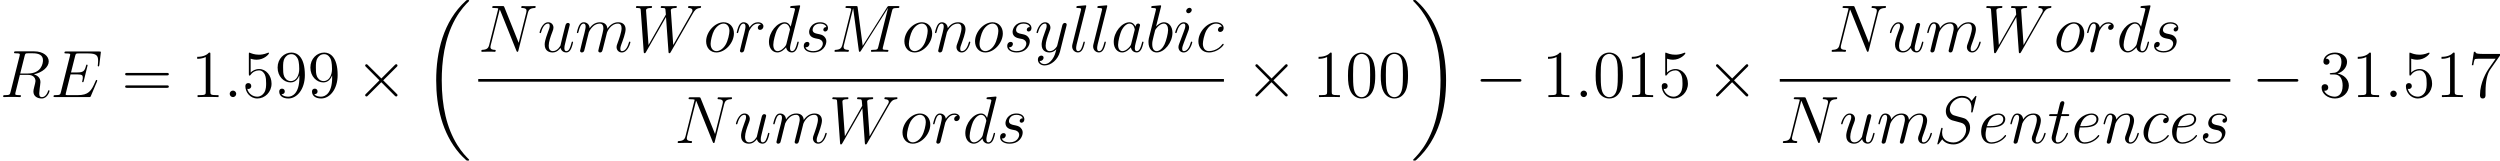
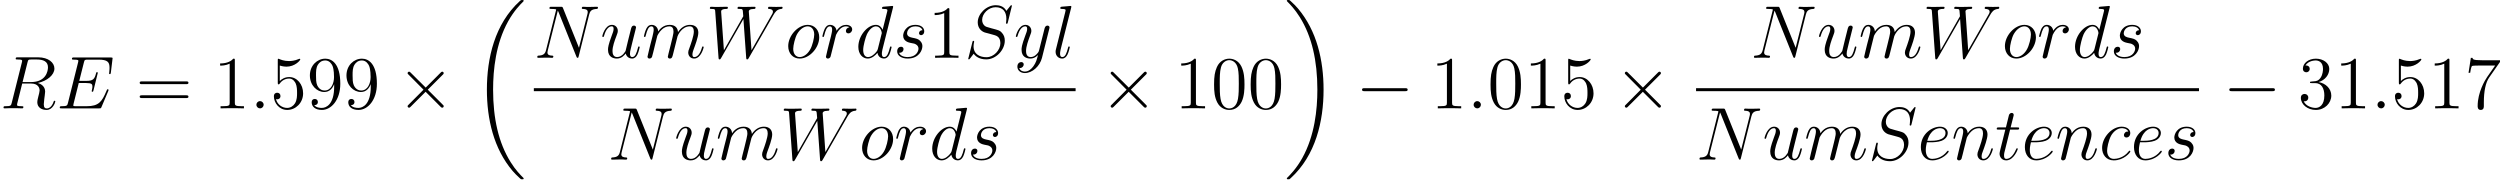
- <svg xmlns="http://www.w3.org/2000/svg" xmlns:xlink="http://www.w3.org/1999/xlink" version="1.1" width="504.418pt" height="32.409pt" viewBox="-.239 -.228 504.418 32.409">
+ <svg xmlns="http://www.w3.org/2000/svg" xmlns:xlink="http://www.w3.org/1999/xlink" version="1.1" width="451.89pt" height="32.409pt" viewBox="-.239 -.228 451.89 32.409">
  <defs>
    <path id="g0-18" d="M8.369 28.083C8.369 28.035 8.345 28.011 8.321 27.975C7.878 27.533 7.077 26.732 6.276 25.441C4.352 22.356 3.479 18.471 3.479 13.868C3.479 10.652 3.909 6.504 5.882 2.941C6.826 1.243 7.807 .263 8.333-.263C8.369-.299 8.369-.323 8.369-.359C8.369-.478 8.285-.478 8.118-.478S7.926-.478 7.747-.299C3.742 3.347 2.487 8.823 2.487 13.856C2.487 18.554 3.563 23.289 6.599 26.863C6.838 27.138 7.293 27.628 7.783 28.059C7.926 28.202 7.95 28.202 8.118 28.202S8.369 28.202 8.369 28.083Z" />
    <path id="g0-19" d="M6.3 13.868C6.3 9.17 5.224 4.435 2.188 .861C1.949 .586 1.494 .096 1.004-.335C.861-.478 .837-.478 .669-.478C.526-.478 .418-.478 .418-.359C.418-.311 .466-.263 .49-.239C.909 .191 1.71 .992 2.511 2.283C4.435 5.368 5.308 9.253 5.308 13.856C5.308 17.072 4.878 21.22 2.905 24.783C1.961 26.481 .968 27.473 .466 27.975C.442 28.011 .418 28.047 .418 28.083C.418 28.202 .526 28.202 .669 28.202C.837 28.202 .861 28.202 1.04 28.023C5.045 24.377 6.3 18.901 6.3 13.868Z" />
    <path id="g1-0" d="M7.878-2.75C8.082-2.75 8.297-2.75 8.297-2.989S8.082-3.228 7.878-3.228H1.411C1.207-3.228 .992-3.228 .992-2.989S1.207-2.75 1.411-2.75H7.878Z" />
    <path id="g1-2" d="M4.651-3.324L2.26-5.703C2.116-5.846 2.092-5.87 1.997-5.87C1.877-5.87 1.757-5.762 1.757-5.631C1.757-5.547 1.781-5.523 1.913-5.392L4.304-2.989L1.913-.586C1.781-.454 1.757-.43 1.757-.347C1.757-.215 1.877-.108 1.997-.108C2.092-.108 2.116-.132 2.26-.275L4.639-2.654L7.113-.179C7.137-.167 7.221-.108 7.293-.108C7.436-.108 7.532-.215 7.532-.347C7.532-.371 7.532-.418 7.496-.478C7.484-.502 5.583-2.379 4.985-2.989L7.173-5.177C7.233-5.248 7.412-5.404 7.472-5.475C7.484-5.499 7.532-5.547 7.532-5.631C7.532-5.762 7.436-5.87 7.293-5.87C7.197-5.87 7.149-5.822 7.018-5.691L4.651-3.324Z" />
    <path id="g3-48" d="M5.356-3.826C5.356-4.818 5.296-5.786 4.866-6.695C4.376-7.687 3.515-7.95 2.929-7.95C2.236-7.95 1.387-7.603 .944-6.611C.61-5.858 .49-5.117 .49-3.826C.49-2.666 .574-1.793 1.004-.944C1.47-.036 2.295 .251 2.917 .251C3.957 .251 4.555-.371 4.902-1.064C5.332-1.961 5.356-3.132 5.356-3.826ZM2.917 .012C2.534 .012 1.757-.203 1.53-1.506C1.399-2.224 1.399-3.132 1.399-3.969C1.399-4.949 1.399-5.834 1.59-6.539C1.793-7.34 2.403-7.711 2.917-7.711C3.371-7.711 4.065-7.436 4.292-6.408C4.447-5.727 4.447-4.782 4.447-3.969C4.447-3.168 4.447-2.26 4.316-1.53C4.089-.215 3.335 .012 2.917 .012Z" />
    <path id="g3-49" d="M3.443-7.663C3.443-7.938 3.443-7.95 3.204-7.95C2.917-7.627 2.319-7.185 1.088-7.185V-6.838C1.363-6.838 1.961-6.838 2.618-7.149V-.921C2.618-.49 2.582-.347 1.53-.347H1.16V0C1.482-.024 2.642-.024 3.037-.024S4.579-.024 4.902 0V-.347H4.531C3.479-.347 3.443-.49 3.443-.921V-7.663Z" />
    <path id="g3-51" d="M2.2-4.292C1.997-4.28 1.949-4.268 1.949-4.16C1.949-4.041 2.008-4.041 2.224-4.041H2.774C3.79-4.041 4.244-3.204 4.244-2.056C4.244-.49 3.431-.072 2.845-.072C2.271-.072 1.291-.347 .944-1.136C1.327-1.076 1.674-1.291 1.674-1.722C1.674-2.068 1.423-2.307 1.088-2.307C.801-2.307 .49-2.14 .49-1.686C.49-.622 1.554 .251 2.881 .251C4.304 .251 5.356-.837 5.356-2.044C5.356-3.144 4.471-4.005 3.324-4.208C4.364-4.507 5.033-5.38 5.033-6.312C5.033-7.257 4.053-7.95 2.893-7.95C1.698-7.95 .813-7.221 .813-6.348C.813-5.87 1.184-5.774 1.363-5.774C1.614-5.774 1.901-5.954 1.901-6.312C1.901-6.695 1.614-6.862 1.351-6.862C1.279-6.862 1.255-6.862 1.219-6.85C1.674-7.663 2.798-7.663 2.857-7.663C3.252-7.663 4.029-7.484 4.029-6.312C4.029-6.085 3.993-5.416 3.646-4.902C3.288-4.376 2.881-4.34 2.558-4.328L2.2-4.292Z" />
    <path id="g3-53" d="M1.53-6.85C2.044-6.683 2.463-6.671 2.594-6.671C3.945-6.671 4.806-7.663 4.806-7.831C4.806-7.878 4.782-7.938 4.71-7.938C4.686-7.938 4.663-7.938 4.555-7.89C3.885-7.603 3.312-7.568 3.001-7.568C2.212-7.568 1.65-7.807 1.423-7.902C1.339-7.938 1.315-7.938 1.303-7.938C1.207-7.938 1.207-7.867 1.207-7.675V-4.125C1.207-3.909 1.207-3.838 1.351-3.838C1.411-3.838 1.423-3.85 1.542-3.993C1.877-4.483 2.439-4.77 3.037-4.77C3.67-4.77 3.981-4.184 4.077-3.981C4.28-3.515 4.292-2.929 4.292-2.475S4.292-1.339 3.957-.801C3.694-.371 3.228-.072 2.702-.072C1.913-.072 1.136-.61 .921-1.482C.98-1.459 1.052-1.447 1.112-1.447C1.315-1.447 1.638-1.566 1.638-1.973C1.638-2.307 1.411-2.499 1.112-2.499C.897-2.499 .586-2.391 .586-1.925C.586-.909 1.399 .251 2.726 .251C4.077 .251 5.26-.885 5.26-2.403C5.26-3.826 4.304-5.009 3.049-5.009C2.367-5.009 1.841-4.71 1.53-4.376V-6.85Z" />
    <path id="g3-55" d="M5.679-7.424V-7.699H2.798C1.351-7.699 1.327-7.855 1.279-8.082H1.016L.646-5.691H.909C.944-5.906 1.052-6.647 1.207-6.779C1.303-6.85 2.2-6.85 2.367-6.85H4.902L3.634-5.033C3.312-4.567 2.104-2.606 2.104-.359C2.104-.227 2.104 .251 2.594 .251C3.096 .251 3.096-.215 3.096-.371V-.968C3.096-2.75 3.383-4.136 3.945-4.937L5.679-7.424Z" />
    <path id="g3-57" d="M4.376-3.479C4.376-.658 3.12-.072 2.403-.072C2.116-.072 1.482-.108 1.184-.526H1.255C1.339-.502 1.769-.574 1.769-1.016C1.769-1.279 1.59-1.506 1.279-1.506S.777-1.303 .777-.992C.777-.251 1.375 .251 2.415 .251C3.909 .251 5.356-1.339 5.356-3.933C5.356-7.149 4.017-7.95 2.965-7.95C1.65-7.95 .49-6.85 .49-5.272S1.602-2.618 2.798-2.618C3.682-2.618 4.136-3.264 4.376-3.873V-3.479ZM2.845-2.857C2.092-2.857 1.769-3.467 1.662-3.694C1.47-4.148 1.47-4.722 1.47-5.26C1.47-5.93 1.47-6.504 1.781-6.994C1.997-7.317 2.319-7.663 2.965-7.663C3.646-7.663 3.993-7.066 4.113-6.791C4.352-6.205 4.352-5.189 4.352-5.009C4.352-4.005 3.897-2.857 2.845-2.857Z" />
    <path id="g3-61" d="M8.07-3.873C8.237-3.873 8.452-3.873 8.452-4.089C8.452-4.316 8.249-4.316 8.07-4.316H1.028C.861-4.316 .646-4.316 .646-4.101C.646-3.873 .849-3.873 1.028-3.873H8.07ZM8.07-1.65C8.237-1.65 8.452-1.65 8.452-1.865C8.452-2.092 8.249-2.092 8.07-2.092H1.028C.861-2.092 .646-2.092 .646-1.877C.646-1.65 .849-1.65 1.028-1.65H8.07Z" />
    <path id="g2-58" d="M2.2-.574C2.2-.921 1.913-1.16 1.626-1.16C1.279-1.16 1.04-.873 1.04-.586C1.04-.239 1.327 0 1.614 0C1.961 0 2.2-.287 2.2-.574Z" />
    <path id="g2-69" d="M8.309-2.774C8.321-2.809 8.357-2.893 8.357-2.941C8.357-3.001 8.309-3.061 8.237-3.061C8.189-3.061 8.165-3.049 8.13-3.013C8.106-3.001 8.106-2.977 7.998-2.738C7.293-1.064 6.779-.347 4.866-.347H3.12C2.953-.347 2.929-.347 2.857-.359C2.726-.371 2.714-.395 2.714-.49C2.714-.574 2.738-.646 2.762-.753L3.587-4.053H4.77C5.703-4.053 5.774-3.85 5.774-3.491C5.774-3.371 5.774-3.264 5.691-2.905C5.667-2.857 5.655-2.809 5.655-2.774C5.655-2.69 5.715-2.654 5.786-2.654C5.894-2.654 5.906-2.738 5.954-2.905L6.635-5.679C6.635-5.738 6.587-5.798 6.516-5.798C6.408-5.798 6.396-5.75 6.348-5.583C6.109-4.663 5.87-4.4 4.806-4.4H3.67L4.411-7.34C4.519-7.759 4.543-7.795 5.033-7.795H6.743C8.213-7.795 8.512-7.4 8.512-6.492C8.512-6.48 8.512-6.145 8.464-5.75C8.452-5.703 8.44-5.631 8.44-5.607C8.44-5.511 8.5-5.475 8.572-5.475C8.656-5.475 8.703-5.523 8.727-5.738L8.978-7.831C8.978-7.867 9.002-7.986 9.002-8.01C9.002-8.141 8.895-8.141 8.679-8.141H2.845C2.618-8.141 2.499-8.141 2.499-7.926C2.499-7.795 2.582-7.795 2.786-7.795C3.527-7.795 3.527-7.711 3.527-7.58C3.527-7.52 3.515-7.472 3.479-7.34L1.865-.885C1.757-.466 1.733-.347 .897-.347C.669-.347 .55-.347 .55-.132C.55 0 .622 0 .861 0H6.862C7.125 0 7.137-.012 7.221-.203L8.309-2.774Z" />
-     <path id="g2-77" d="M10.855-7.293C10.963-7.699 10.987-7.819 11.836-7.819C12.063-7.819 12.17-7.819 12.17-8.046C12.17-8.165 12.087-8.165 11.86-8.165H10.425C10.126-8.165 10.114-8.153 9.983-7.962L5.619-1.064L4.722-7.902C4.686-8.165 4.674-8.165 4.364-8.165H2.881C2.654-8.165 2.546-8.165 2.546-7.938C2.546-7.819 2.654-7.819 2.833-7.819C3.563-7.819 3.563-7.723 3.563-7.592C3.563-7.568 3.563-7.496 3.515-7.317L1.985-1.219C1.841-.646 1.566-.383 .765-.347C.729-.347 .586-.335 .586-.132C.586 0 .693 0 .741 0C.98 0 1.59-.024 1.829-.024H2.403C2.57-.024 2.774 0 2.941 0C3.025 0 3.156 0 3.156-.227C3.156-.335 3.037-.347 2.989-.347C2.594-.359 2.212-.43 2.212-.861C2.212-.98 2.212-.992 2.26-1.16L3.909-7.747H3.921L4.914-.323C4.949-.036 4.961 0 5.069 0C5.2 0 5.26-.096 5.32-.203L10.126-7.807H10.138L8.404-.885C8.297-.466 8.273-.347 7.436-.347C7.209-.347 7.089-.347 7.089-.132C7.089 0 7.197 0 7.269 0C7.472 0 7.711-.024 7.914-.024H9.325C9.528-.024 9.779 0 9.983 0C10.078 0 10.21 0 10.21-.227C10.21-.347 10.102-.347 9.923-.347C9.194-.347 9.194-.442 9.194-.562C9.194-.574 9.194-.658 9.217-.753L10.855-7.293Z" />
    <path id="g2-78" d="M8.847-6.91C8.978-7.424 9.17-7.783 10.078-7.819C10.114-7.819 10.258-7.831 10.258-8.034C10.258-8.165 10.15-8.165 10.102-8.165C9.863-8.165 9.253-8.141 9.014-8.141H8.44C8.273-8.141 8.058-8.165 7.89-8.165C7.819-8.165 7.675-8.165 7.675-7.938C7.675-7.819 7.771-7.819 7.855-7.819C8.572-7.795 8.62-7.52 8.62-7.305C8.62-7.197 8.608-7.161 8.572-6.994L7.221-1.602L4.663-7.962C4.579-8.153 4.567-8.165 4.304-8.165H2.845C2.606-8.165 2.499-8.165 2.499-7.938C2.499-7.819 2.582-7.819 2.809-7.819C2.869-7.819 3.575-7.819 3.575-7.711C3.575-7.687 3.551-7.592 3.539-7.556L1.949-1.219C1.805-.634 1.518-.383 .729-.347C.669-.347 .55-.335 .55-.12C.55 0 .669 0 .705 0C.944 0 1.554-.024 1.793-.024H2.367C2.534-.024 2.738 0 2.905 0C2.989 0 3.12 0 3.12-.227C3.12-.335 3.001-.347 2.953-.347C2.558-.359 2.176-.43 2.176-.861C2.176-.956 2.2-1.064 2.224-1.16L3.838-7.556C3.909-7.436 3.909-7.412 3.957-7.305L6.802-.215C6.862-.072 6.886 0 6.994 0C7.113 0 7.125-.036 7.173-.239L8.847-6.91Z" />
    <path id="g2-82" d="M4.4-7.352C4.507-7.795 4.555-7.819 5.021-7.819H5.882C6.91-7.819 7.675-7.508 7.675-6.575C7.675-5.966 7.364-4.208 4.961-4.208H3.61L4.4-7.352ZM6.061-4.065C7.544-4.388 8.703-5.344 8.703-6.372C8.703-7.305 7.759-8.165 6.097-8.165H2.857C2.618-8.165 2.511-8.165 2.511-7.938C2.511-7.819 2.594-7.819 2.821-7.819C3.539-7.819 3.539-7.723 3.539-7.592C3.539-7.568 3.539-7.496 3.491-7.317L1.877-.885C1.769-.466 1.745-.347 .921-.347C.646-.347 .562-.347 .562-.12C.562 0 .693 0 .729 0C.944 0 1.196-.024 1.423-.024H2.833C3.049-.024 3.3 0 3.515 0C3.61 0 3.742 0 3.742-.227C3.742-.347 3.634-.347 3.455-.347C2.726-.347 2.726-.442 2.726-.562C2.726-.574 2.726-.658 2.75-.753L3.551-3.969H4.985C6.121-3.969 6.336-3.252 6.336-2.857C6.336-2.678 6.217-2.212 6.133-1.901C6.001-1.351 5.966-1.219 5.966-.992C5.966-.143 6.659 .251 7.46 .251C8.428 .251 8.847-.933 8.847-1.1C8.847-1.184 8.787-1.219 8.715-1.219C8.62-1.219 8.596-1.148 8.572-1.052C8.285-.203 7.795 .012 7.496 .012S7.006-.12 7.006-.658C7.006-.944 7.149-2.032 7.161-2.092C7.221-2.534 7.221-2.582 7.221-2.678C7.221-3.551 6.516-3.921 6.061-4.065Z" />
    <path id="g2-83" d="M7.592-8.309C7.592-8.416 7.508-8.416 7.484-8.416C7.436-8.416 7.424-8.404 7.281-8.225C7.209-8.141 6.719-7.52 6.707-7.508C6.312-8.285 5.523-8.416 5.021-8.416C3.503-8.416 2.128-7.03 2.128-5.679C2.128-4.782 2.666-4.256 3.252-4.053C3.383-4.005 4.089-3.814 4.447-3.73C5.057-3.563 5.212-3.515 5.464-3.252C5.511-3.192 5.75-2.917 5.75-2.355C5.75-1.243 4.722-.096 3.527-.096C2.546-.096 1.459-.514 1.459-1.853C1.459-2.08 1.506-2.367 1.542-2.487C1.542-2.523 1.554-2.582 1.554-2.606C1.554-2.654 1.53-2.714 1.435-2.714C1.327-2.714 1.315-2.69 1.267-2.487L.658-.036C.658-.024 .61 .132 .61 .143C.61 .251 .705 .251 .729 .251C.777 .251 .789 .239 .933 .06L1.482-.658C1.769-.227 2.391 .251 3.503 .251C5.045 .251 6.456-1.243 6.456-2.738C6.456-3.24 6.336-3.682 5.882-4.125C5.631-4.376 5.416-4.435 4.316-4.722C3.515-4.937 3.407-4.973 3.192-5.165C2.989-5.368 2.833-5.655 2.833-6.061C2.833-7.066 3.85-8.094 4.985-8.094C6.157-8.094 6.707-7.376 6.707-6.241C6.707-5.93 6.647-5.607 6.647-5.559C6.647-5.452 6.743-5.452 6.779-5.452C6.886-5.452 6.898-5.487 6.946-5.679L7.592-8.309Z" />
    <path id="g2-87" d="M10.796-6.838C11.07-7.305 11.333-7.747 12.051-7.819C12.158-7.831 12.266-7.843 12.266-8.034C12.266-8.165 12.158-8.165 12.123-8.165C12.099-8.165 12.015-8.141 11.226-8.141C10.867-8.141 10.497-8.165 10.15-8.165C10.078-8.165 9.935-8.165 9.935-7.938C9.935-7.831 10.03-7.819 10.102-7.819C10.341-7.807 10.724-7.735 10.724-7.364C10.724-7.209 10.676-7.125 10.556-6.922L7.293-1.207L6.862-7.436C6.862-7.58 6.994-7.807 7.663-7.819C7.819-7.819 7.938-7.819 7.938-8.046C7.938-8.165 7.819-8.165 7.759-8.165C7.34-8.165 6.898-8.141 6.468-8.141H5.846C5.667-8.141 5.452-8.165 5.272-8.165C5.2-8.165 5.057-8.165 5.057-7.938C5.057-7.819 5.141-7.819 5.344-7.819C5.894-7.819 5.894-7.807 5.942-7.077L5.978-6.647L2.881-1.207L2.439-7.376C2.439-7.508 2.439-7.807 3.252-7.819C3.383-7.819 3.515-7.819 3.515-8.034C3.515-8.165 3.407-8.165 3.335-8.165C2.917-8.165 2.475-8.141 2.044-8.141H1.423C1.243-8.141 1.028-8.165 .849-8.165C.777-8.165 .634-8.165 .634-7.938C.634-7.819 .729-7.819 .897-7.819C1.459-7.819 1.47-7.747 1.494-7.364L2.02-.024C2.032 .179 2.044 .251 2.188 .251C2.307 .251 2.331 .203 2.439 .024L6.001-6.205L6.444-.024C6.456 .179 6.468 .251 6.611 .251C6.731 .251 6.767 .191 6.862 .024L10.796-6.838Z" />
-     <path id="g2-97" d="M3.599-1.423C3.539-1.219 3.539-1.196 3.371-.968C3.108-.634 2.582-.12 2.02-.12C1.53-.12 1.255-.562 1.255-1.267C1.255-1.925 1.626-3.264 1.853-3.766C2.26-4.603 2.821-5.033 3.288-5.033C4.077-5.033 4.232-4.053 4.232-3.957C4.232-3.945 4.196-3.79 4.184-3.766L3.599-1.423ZM4.364-4.483C4.232-4.794 3.909-5.272 3.288-5.272C1.937-5.272 .478-3.527 .478-1.757C.478-.574 1.172 .12 1.985 .12C2.642 .12 3.204-.395 3.539-.789C3.658-.084 4.22 .12 4.579 .12S5.224-.096 5.44-.526C5.631-.933 5.798-1.662 5.798-1.71C5.798-1.769 5.75-1.817 5.679-1.817C5.571-1.817 5.559-1.757 5.511-1.578C5.332-.873 5.105-.12 4.615-.12C4.268-.12 4.244-.43 4.244-.669C4.244-.944 4.28-1.076 4.388-1.542C4.471-1.841 4.531-2.104 4.627-2.451C5.069-4.244 5.177-4.674 5.177-4.746C5.177-4.914 5.045-5.045 4.866-5.045C4.483-5.045 4.388-4.627 4.364-4.483Z" />
-     <path id="g2-98" d="M2.762-7.998C2.774-8.046 2.798-8.118 2.798-8.177C2.798-8.297 2.678-8.297 2.654-8.297C2.642-8.297 2.212-8.261 1.997-8.237C1.793-8.225 1.614-8.201 1.399-8.189C1.112-8.165 1.028-8.153 1.028-7.938C1.028-7.819 1.148-7.819 1.267-7.819C1.877-7.819 1.877-7.711 1.877-7.592C1.877-7.508 1.781-7.161 1.733-6.946L1.447-5.798C1.327-5.32 .646-2.606 .598-2.391C.538-2.092 .538-1.889 .538-1.733C.538-.514 1.219 .12 1.997 .12C3.383 .12 4.818-1.662 4.818-3.395C4.818-4.495 4.196-5.272 3.3-5.272C2.678-5.272 2.116-4.758 1.889-4.519L2.762-7.998ZM2.008-.12C1.626-.12 1.207-.406 1.207-1.339C1.207-1.733 1.243-1.961 1.459-2.798C1.494-2.953 1.686-3.718 1.733-3.873C1.757-3.969 2.463-5.033 3.276-5.033C3.802-5.033 4.041-4.507 4.041-3.885C4.041-3.312 3.706-1.961 3.407-1.339C3.108-.693 2.558-.12 2.008-.12Z" />
    <path id="g2-99" d="M4.674-4.495C4.447-4.495 4.34-4.495 4.172-4.352C4.101-4.292 3.969-4.113 3.969-3.921C3.969-3.682 4.148-3.539 4.376-3.539C4.663-3.539 4.985-3.778 4.985-4.256C4.985-4.83 4.435-5.272 3.61-5.272C2.044-5.272 .478-3.563 .478-1.865C.478-.825 1.124 .12 2.343 .12C3.969 .12 4.997-1.148 4.997-1.303C4.997-1.375 4.926-1.435 4.878-1.435C4.842-1.435 4.83-1.423 4.722-1.315C3.957-.299 2.821-.12 2.367-.12C1.542-.12 1.279-.837 1.279-1.435C1.279-1.853 1.482-3.013 1.913-3.826C2.224-4.388 2.869-5.033 3.622-5.033C3.778-5.033 4.435-5.009 4.674-4.495Z" />
    <path id="g2-100" d="M6.013-7.998C6.025-8.046 6.049-8.118 6.049-8.177C6.049-8.297 5.93-8.297 5.906-8.297C5.894-8.297 5.308-8.249 5.248-8.237C5.045-8.225 4.866-8.201 4.651-8.189C4.352-8.165 4.268-8.153 4.268-7.938C4.268-7.819 4.364-7.819 4.531-7.819C5.117-7.819 5.129-7.711 5.129-7.592C5.129-7.52 5.105-7.424 5.093-7.388L4.364-4.483C4.232-4.794 3.909-5.272 3.288-5.272C1.937-5.272 .478-3.527 .478-1.757C.478-.574 1.172 .12 1.985 .12C2.642 .12 3.204-.395 3.539-.789C3.658-.084 4.22 .12 4.579 .12S5.224-.096 5.44-.526C5.631-.933 5.798-1.662 5.798-1.71C5.798-1.769 5.75-1.817 5.679-1.817C5.571-1.817 5.559-1.757 5.511-1.578C5.332-.873 5.105-.12 4.615-.12C4.268-.12 4.244-.43 4.244-.669C4.244-.717 4.244-.968 4.328-1.303L6.013-7.998ZM3.599-1.423C3.539-1.219 3.539-1.196 3.371-.968C3.108-.634 2.582-.12 2.02-.12C1.53-.12 1.255-.562 1.255-1.267C1.255-1.925 1.626-3.264 1.853-3.766C2.26-4.603 2.821-5.033 3.288-5.033C4.077-5.033 4.232-4.053 4.232-3.957C4.232-3.945 4.196-3.79 4.184-3.766L3.599-1.423Z" />
    <path id="g2-101" d="M2.14-2.774C2.463-2.774 3.276-2.798 3.85-3.013C4.758-3.359 4.842-4.053 4.842-4.268C4.842-4.794 4.388-5.272 3.599-5.272C2.343-5.272 .538-4.136 .538-2.008C.538-.753 1.255 .12 2.343 .12C3.969 .12 4.997-1.148 4.997-1.303C4.997-1.375 4.926-1.435 4.878-1.435C4.842-1.435 4.83-1.423 4.722-1.315C3.957-.299 2.821-.12 2.367-.12C1.686-.12 1.327-.658 1.327-1.542C1.327-1.71 1.327-2.008 1.506-2.774H2.14ZM1.566-3.013C2.08-4.854 3.216-5.033 3.599-5.033C4.125-5.033 4.483-4.722 4.483-4.268C4.483-3.013 2.57-3.013 2.068-3.013H1.566Z" />
-     <path id="g2-105" d="M3.383-1.71C3.383-1.769 3.335-1.817 3.264-1.817C3.156-1.817 3.144-1.781 3.084-1.578C2.774-.49 2.283-.12 1.889-.12C1.745-.12 1.578-.155 1.578-.514C1.578-.837 1.722-1.196 1.853-1.554L2.69-3.778C2.726-3.873 2.809-4.089 2.809-4.316C2.809-4.818 2.451-5.272 1.865-5.272C.765-5.272 .323-3.539 .323-3.443C.323-3.395 .371-3.335 .454-3.335C.562-3.335 .574-3.383 .622-3.551C.909-4.555 1.363-5.033 1.829-5.033C1.937-5.033 2.14-5.021 2.14-4.639C2.14-4.328 1.985-3.933 1.889-3.67L1.052-1.447C.98-1.255 .909-1.064 .909-.849C.909-.311 1.279 .12 1.853 .12C2.953 .12 3.383-1.626 3.383-1.71ZM3.288-7.46C3.288-7.639 3.144-7.855 2.881-7.855C2.606-7.855 2.295-7.592 2.295-7.281C2.295-6.982 2.546-6.886 2.69-6.886C3.013-6.886 3.288-7.197 3.288-7.46Z" />
    <path id="g2-108" d="M3.037-7.998C3.049-8.046 3.072-8.118 3.072-8.177C3.072-8.297 2.953-8.297 2.929-8.297C2.917-8.297 2.487-8.261 2.271-8.237C2.068-8.225 1.889-8.201 1.674-8.189C1.387-8.165 1.303-8.153 1.303-7.938C1.303-7.819 1.423-7.819 1.542-7.819C2.152-7.819 2.152-7.711 2.152-7.592C2.152-7.544 2.152-7.52 2.092-7.305L.61-1.375C.574-1.243 .55-1.148 .55-.956C.55-.359 .992 .12 1.602 .12C1.997 .12 2.26-.143 2.451-.514C2.654-.909 2.821-1.662 2.821-1.71C2.821-1.769 2.774-1.817 2.702-1.817C2.594-1.817 2.582-1.757 2.534-1.578C2.319-.753 2.104-.12 1.626-.12C1.267-.12 1.267-.502 1.267-.669C1.267-.717 1.267-.968 1.351-1.303L3.037-7.998Z" />
    <path id="g2-109" d="M2.463-3.503C2.487-3.575 2.786-4.172 3.228-4.555C3.539-4.842 3.945-5.033 4.411-5.033C4.89-5.033 5.057-4.674 5.057-4.196C5.057-4.125 5.057-3.885 4.914-3.324L4.615-2.092C4.519-1.733 4.292-.849 4.268-.717C4.22-.538 4.148-.227 4.148-.179C4.148-.012 4.28 .12 4.459 .12C4.818 .12 4.878-.155 4.985-.586L5.703-3.443C5.727-3.539 6.348-5.033 7.663-5.033C8.141-5.033 8.309-4.674 8.309-4.196C8.309-3.527 7.843-2.224 7.58-1.506C7.472-1.219 7.412-1.064 7.412-.849C7.412-.311 7.783 .12 8.357 .12C9.468 .12 9.887-1.638 9.887-1.71C9.887-1.769 9.839-1.817 9.767-1.817C9.66-1.817 9.648-1.781 9.588-1.578C9.313-.622 8.871-.12 8.393-.12C8.273-.12 8.082-.132 8.082-.514C8.082-.825 8.225-1.207 8.273-1.339C8.488-1.913 9.026-3.324 9.026-4.017C9.026-4.734 8.608-5.272 7.699-5.272C6.898-5.272 6.253-4.818 5.774-4.113C5.738-4.758 5.344-5.272 4.447-5.272C3.383-5.272 2.821-4.519 2.606-4.22C2.57-4.902 2.08-5.272 1.554-5.272C1.207-5.272 .933-5.105 .705-4.651C.49-4.22 .323-3.491 .323-3.443S.371-3.335 .454-3.335C.55-3.335 .562-3.347 .634-3.622C.813-4.328 1.04-5.033 1.518-5.033C1.793-5.033 1.889-4.842 1.889-4.483C1.889-4.22 1.769-3.754 1.686-3.383L1.351-2.092C1.303-1.865 1.172-1.327 1.112-1.112C1.028-.801 .897-.239 .897-.179C.897-.012 1.028 .12 1.207 .12C1.351 .12 1.518 .048 1.614-.132C1.638-.191 1.745-.61 1.805-.849L2.068-1.925L2.463-3.503Z" />
    <path id="g2-110" d="M2.463-3.503C2.487-3.575 2.786-4.172 3.228-4.555C3.539-4.842 3.945-5.033 4.411-5.033C4.89-5.033 5.057-4.674 5.057-4.196C5.057-3.515 4.567-2.152 4.328-1.506C4.22-1.219 4.16-1.064 4.16-.849C4.16-.311 4.531 .12 5.105 .12C6.217 .12 6.635-1.638 6.635-1.71C6.635-1.769 6.587-1.817 6.516-1.817C6.408-1.817 6.396-1.781 6.336-1.578C6.061-.598 5.607-.12 5.141-.12C5.021-.12 4.83-.132 4.83-.514C4.83-.813 4.961-1.172 5.033-1.339C5.272-1.997 5.774-3.335 5.774-4.017C5.774-4.734 5.356-5.272 4.447-5.272C3.383-5.272 2.821-4.519 2.606-4.22C2.57-4.902 2.08-5.272 1.554-5.272C1.172-5.272 .909-5.045 .705-4.639C.49-4.208 .323-3.491 .323-3.443S.371-3.335 .454-3.335C.55-3.335 .562-3.347 .634-3.622C.825-4.352 1.04-5.033 1.518-5.033C1.793-5.033 1.889-4.842 1.889-4.483C1.889-4.22 1.769-3.754 1.686-3.383L1.351-2.092C1.303-1.865 1.172-1.327 1.112-1.112C1.028-.801 .897-.239 .897-.179C.897-.012 1.028 .12 1.207 .12C1.351 .12 1.518 .048 1.614-.132C1.638-.191 1.745-.61 1.805-.849L2.068-1.925L2.463-3.503Z" />
    <path id="g2-111" d="M5.452-3.288C5.452-4.423 4.71-5.272 3.622-5.272C2.044-5.272 .49-3.551 .49-1.865C.49-.729 1.231 .12 2.319 .12C3.909 .12 5.452-1.602 5.452-3.288ZM2.331-.12C1.733-.12 1.291-.598 1.291-1.435C1.291-1.985 1.578-3.204 1.913-3.802C2.451-4.722 3.12-5.033 3.61-5.033C4.196-5.033 4.651-4.555 4.651-3.718C4.651-3.24 4.4-1.961 3.945-1.231C3.455-.43 2.798-.12 2.331-.12Z" />
    <path id="g2-114" d="M4.651-4.89C4.28-4.818 4.089-4.555 4.089-4.292C4.089-4.005 4.316-3.909 4.483-3.909C4.818-3.909 5.093-4.196 5.093-4.555C5.093-4.937 4.722-5.272 4.125-5.272C3.646-5.272 3.096-5.057 2.594-4.328C2.511-4.961 2.032-5.272 1.554-5.272C1.088-5.272 .849-4.914 .705-4.651C.502-4.22 .323-3.503 .323-3.443C.323-3.395 .371-3.335 .454-3.335C.55-3.335 .562-3.347 .634-3.622C.813-4.34 1.04-5.033 1.518-5.033C1.805-5.033 1.889-4.83 1.889-4.483C1.889-4.22 1.769-3.754 1.686-3.383L1.351-2.092C1.303-1.865 1.172-1.327 1.112-1.112C1.028-.801 .897-.239 .897-.179C.897-.012 1.028 .12 1.207 .12C1.339 .12 1.566 .036 1.638-.203C1.674-.299 2.116-2.104 2.188-2.379C2.248-2.642 2.319-2.893 2.379-3.156C2.427-3.324 2.475-3.515 2.511-3.67C2.546-3.778 2.869-4.364 3.168-4.627C3.312-4.758 3.622-5.033 4.113-5.033C4.304-5.033 4.495-4.997 4.651-4.89Z" />
    <path id="g2-115" d="M2.726-2.391C2.929-2.355 3.252-2.283 3.324-2.271C3.479-2.224 4.017-2.032 4.017-1.459C4.017-1.088 3.682-.12 2.295-.12C2.044-.12 1.148-.155 .909-.813C1.387-.753 1.626-1.124 1.626-1.387C1.626-1.638 1.459-1.769 1.219-1.769C.956-1.769 .61-1.566 .61-1.028C.61-.323 1.327 .12 2.283 .12C4.101 .12 4.639-1.219 4.639-1.841C4.639-2.02 4.639-2.355 4.256-2.738C3.957-3.025 3.67-3.084 3.025-3.216C2.702-3.288 2.188-3.395 2.188-3.933C2.188-4.172 2.403-5.033 3.539-5.033C4.041-5.033 4.531-4.842 4.651-4.411C4.125-4.411 4.101-3.957 4.101-3.945C4.101-3.694 4.328-3.622 4.435-3.622C4.603-3.622 4.937-3.754 4.937-4.256S4.483-5.272 3.551-5.272C1.985-5.272 1.566-4.041 1.566-3.551C1.566-2.642 2.451-2.451 2.726-2.391Z" />
    <path id="g2-116" d="M2.403-4.806H3.503C3.73-4.806 3.85-4.806 3.85-5.021C3.85-5.153 3.778-5.153 3.539-5.153H2.487L2.929-6.898C2.977-7.066 2.977-7.089 2.977-7.173C2.977-7.364 2.821-7.472 2.666-7.472C2.57-7.472 2.295-7.436 2.2-7.054L1.733-5.153H.61C.371-5.153 .263-5.153 .263-4.926C.263-4.806 .347-4.806 .574-4.806H1.638L.849-1.65C.753-1.231 .717-1.112 .717-.956C.717-.395 1.112 .12 1.781 .12C2.989 .12 3.634-1.626 3.634-1.71C3.634-1.781 3.587-1.817 3.515-1.817C3.491-1.817 3.443-1.817 3.419-1.769C3.407-1.757 3.395-1.745 3.312-1.554C3.061-.956 2.511-.12 1.817-.12C1.459-.12 1.435-.418 1.435-.681C1.435-.693 1.435-.921 1.47-1.064L2.403-4.806Z" />
    <path id="g2-117" d="M4.077-.693C4.232-.024 4.806 .12 5.093 .12C5.475 .12 5.762-.132 5.954-.538C6.157-.968 6.312-1.674 6.312-1.71C6.312-1.769 6.265-1.817 6.193-1.817C6.085-1.817 6.073-1.757 6.025-1.578C5.81-.753 5.595-.12 5.117-.12C4.758-.12 4.758-.514 4.758-.669C4.758-.944 4.794-1.064 4.914-1.566C4.997-1.889 5.081-2.212 5.153-2.546L5.643-4.495C5.727-4.794 5.727-4.818 5.727-4.854C5.727-5.033 5.583-5.153 5.404-5.153C5.057-5.153 4.973-4.854 4.902-4.555C4.782-4.089 4.136-1.518 4.053-1.1C4.041-1.1 3.575-.12 2.702-.12C2.08-.12 1.961-.658 1.961-1.1C1.961-1.781 2.295-2.738 2.606-3.539C2.75-3.921 2.809-4.077 2.809-4.316C2.809-4.83 2.439-5.272 1.865-5.272C.765-5.272 .323-3.539 .323-3.443C.323-3.395 .371-3.335 .454-3.335C.562-3.335 .574-3.383 .622-3.551C.909-4.579 1.375-5.033 1.829-5.033C1.949-5.033 2.14-5.021 2.14-4.639C2.14-4.328 2.008-3.981 1.829-3.527C1.303-2.104 1.243-1.65 1.243-1.291C1.243-.072 2.164 .12 2.654 .12C3.419 .12 3.838-.406 4.077-.693Z" />
    <path id="g2-121" d="M3.144 1.339C2.821 1.793 2.355 2.2 1.769 2.2C1.626 2.2 1.052 2.176 .873 1.626C.909 1.638 .968 1.638 .992 1.638C1.351 1.638 1.59 1.327 1.59 1.052S1.363 .681 1.184 .681C.992 .681 .574 .825 .574 1.411C.574 2.02 1.088 2.439 1.769 2.439C2.965 2.439 4.172 1.339 4.507 .012L5.679-4.651C5.691-4.71 5.715-4.782 5.715-4.854C5.715-5.033 5.571-5.153 5.392-5.153C5.284-5.153 5.033-5.105 4.937-4.746L4.053-1.231C3.993-1.016 3.993-.992 3.897-.861C3.658-.526 3.264-.12 2.69-.12C2.02-.12 1.961-.777 1.961-1.1C1.961-1.781 2.283-2.702 2.606-3.563C2.738-3.909 2.809-4.077 2.809-4.316C2.809-4.818 2.451-5.272 1.865-5.272C.765-5.272 .323-3.539 .323-3.443C.323-3.395 .371-3.335 .454-3.335C.562-3.335 .574-3.383 .622-3.551C.909-4.555 1.363-5.033 1.829-5.033C1.937-5.033 2.14-5.033 2.14-4.639C2.14-4.328 2.008-3.981 1.829-3.527C1.243-1.961 1.243-1.566 1.243-1.279C1.243-.143 2.056 .12 2.654 .12C3.001 .12 3.431 .012 3.85-.43L3.862-.418C3.682 .287 3.563 .753 3.144 1.339Z" />
  </defs>
  <g id="page1" transform="matrix(1.13 0 0 1.13 -63.98604 -61.01998)">
    <use x="56.413" y="71.133" xlink:href="#g2-82" />
    <use x="65.422" y="71.133" xlink:href="#g2-69" />
    <use x="78.109" y="71.133" xlink:href="#g3-61" />
    <use x="90.534" y="71.133" xlink:href="#g3-49" />
    <use x="96.387" y="71.133" xlink:href="#g2-58" />
    <use x="99.639" y="71.133" xlink:href="#g3-53" />
    <use x="105.492" y="71.133" xlink:href="#g3-57" />
    <use x="111.345" y="71.133" xlink:href="#g3-57" />
    <use x="119.855" y="71.133" xlink:href="#g1-2" />
    <use x="131.81" y="54.276" xlink:href="#g0-18" />
    <use x="141.806" y="63.046" xlink:href="#g2-78" />
    <use x="152.428" y="63.046" xlink:href="#g2-117" />
    <use x="159.091" y="63.046" xlink:href="#g2-109" />
    <use x="169.33" y="63.046" xlink:href="#g2-87" />
    <use x="182.007" y="63.046" xlink:href="#g2-111" />
    <use x="187.635" y="63.046" xlink:href="#g2-114" />
    <use x="193.235" y="63.046" xlink:href="#g2-100" />
    <use x="199.318" y="63.046" xlink:href="#g2-115" />
-     <use x="204.832" y="63.046" xlink:href="#g2-77" />
-     <use x="217.405" y="63.046" xlink:href="#g2-111" />
-     <use x="223.033" y="63.046" xlink:href="#g2-110" />
-     <use x="230.021" y="63.046" xlink:href="#g2-111" />
-     <use x="235.648" y="63.046" xlink:href="#g2-115" />
-     <use x="241.162" y="63.046" xlink:href="#g2-121" />
-     <use x="247.299" y="63.046" xlink:href="#g2-108" />
-     <use x="251.048" y="63.046" xlink:href="#g2-108" />
-     <use x="254.798" y="63.046" xlink:href="#g2-97" />
-     <use x="260.943" y="63.046" xlink:href="#g2-98" />
-     <use x="265.92" y="63.046" xlink:href="#g2-105" />
-     <use x="269.914" y="63.046" xlink:href="#g2-99" />
-     <rect x="141.806" y="67.905" height=".478" width="133.146" />
-     <use x="176.866" y="79.334" xlink:href="#g2-78" />
-     <use x="187.488" y="79.334" xlink:href="#g2-117" />
-     <use x="194.151" y="79.334" xlink:href="#g2-109" />
-     <use x="204.39" y="79.334" xlink:href="#g2-87" />
-     <use x="217.067" y="79.334" xlink:href="#g2-111" />
-     <use x="222.695" y="79.334" xlink:href="#g2-114" />
-     <use x="228.295" y="79.334" xlink:href="#g2-100" />
-     <use x="234.378" y="79.334" xlink:href="#g2-115" />
-     <use x="278.804" y="71.133" xlink:href="#g1-2" />
-     <use x="290.759" y="71.133" xlink:href="#g3-49" />
-     <use x="296.612" y="71.133" xlink:href="#g3-48" />
-     <use x="302.465" y="71.133" xlink:href="#g3-48" />
-     <use x="308.318" y="54.276" xlink:href="#g0-19" />
-     <use x="319.775" y="71.133" xlink:href="#g1-0" />
-     <use x="331.73" y="71.133" xlink:href="#g3-49" />
-     <use x="337.583" y="71.133" xlink:href="#g2-58" />
-     <use x="340.835" y="71.133" xlink:href="#g3-48" />
-     <use x="346.688" y="71.133" xlink:href="#g3-49" />
-     <use x="352.541" y="71.133" xlink:href="#g3-53" />
-     <use x="361.05" y="71.133" xlink:href="#g1-2" />
-     <use x="382.913" y="63.046" xlink:href="#g2-78" />
-     <use x="393.536" y="63.046" xlink:href="#g2-117" />
-     <use x="400.198" y="63.046" xlink:href="#g2-109" />
-     <use x="410.437" y="63.046" xlink:href="#g2-87" />
-     <use x="423.115" y="63.046" xlink:href="#g2-111" />
-     <use x="428.742" y="63.046" xlink:href="#g2-114" />
-     <use x="434.343" y="63.046" xlink:href="#g2-100" />
-     <use x="440.425" y="63.046" xlink:href="#g2-115" />
-     <rect x="374.201" y="67.905" height=".478" width="80.45" />
-     <use x="374.201" y="79.334" xlink:href="#g2-78" />
-     <use x="384.824" y="79.334" xlink:href="#g2-117" />
-     <use x="391.486" y="79.334" xlink:href="#g2-109" />
-     <use x="401.725" y="79.334" xlink:href="#g2-83" />
-     <use x="409.621" y="79.334" xlink:href="#g2-101" />
-     <use x="415.046" y="79.334" xlink:href="#g2-110" />
-     <use x="422.034" y="79.334" xlink:href="#g2-116" />
-     <use x="426.261" y="79.334" xlink:href="#g2-101" />
-     <use x="431.686" y="79.334" xlink:href="#g2-110" />
-     <use x="438.674" y="79.334" xlink:href="#g2-99" />
-     <use x="443.712" y="79.334" xlink:href="#g2-101" />
-     <use x="449.137" y="79.334" xlink:href="#g2-115" />
-     <use x="458.504" y="71.133" xlink:href="#g1-0" />
-     <use x="470.459" y="71.133" xlink:href="#g3-51" />
-     <use x="476.312" y="71.133" xlink:href="#g3-49" />
-     <use x="482.165" y="71.133" xlink:href="#g2-58" />
-     <use x="485.416" y="71.133" xlink:href="#g3-53" />
-     <use x="491.269" y="71.133" xlink:href="#g3-49" />
-     <use x="497.122" y="71.133" xlink:href="#g3-55" />
+     <use x="204.832" y="63.046" xlink:href="#g3-49" />
+     <use x="210.685" y="63.046" xlink:href="#g2-83" />
+     <use x="218.58" y="63.046" xlink:href="#g2-121" />
+     <use x="224.717" y="63.046" xlink:href="#g2-108" />
+     <rect x="141.806" y="67.905" height=".478" width="86.661" />
+     <use x="153.623" y="79.334" xlink:href="#g2-78" />
+     <use x="164.246" y="79.334" xlink:href="#g2-117" />
+     <use x="170.908" y="79.334" xlink:href="#g2-109" />
+     <use x="181.147" y="79.334" xlink:href="#g2-87" />
+     <use x="193.825" y="79.334" xlink:href="#g2-111" />
+     <use x="199.452" y="79.334" xlink:href="#g2-114" />
+     <use x="205.053" y="79.334" xlink:href="#g2-100" />
+     <use x="211.135" y="79.334" xlink:href="#g2-115" />
+     <use x="232.319" y="71.133" xlink:href="#g1-2" />
+     <use x="244.274" y="71.133" xlink:href="#g3-49" />
+     <use x="250.127" y="71.133" xlink:href="#g3-48" />
+     <use x="255.98" y="71.133" xlink:href="#g3-48" />
+     <use x="261.833" y="54.276" xlink:href="#g0-19" />
+     <use x="273.29" y="71.133" xlink:href="#g1-0" />
+     <use x="285.245" y="71.133" xlink:href="#g3-49" />
+     <use x="291.098" y="71.133" xlink:href="#g2-58" />
+     <use x="294.35" y="71.133" xlink:href="#g3-48" />
+     <use x="300.203" y="71.133" xlink:href="#g3-49" />
+     <use x="306.056" y="71.133" xlink:href="#g3-53" />
+     <use x="314.565" y="71.133" xlink:href="#g1-2" />
+     <use x="336.428" y="63.046" xlink:href="#g2-78" />
+     <use x="347.051" y="63.046" xlink:href="#g2-117" />
+     <use x="353.713" y="63.046" xlink:href="#g2-109" />
+     <use x="363.952" y="63.046" xlink:href="#g2-87" />
+     <use x="376.63" y="63.046" xlink:href="#g2-111" />
+     <use x="382.257" y="63.046" xlink:href="#g2-114" />
+     <use x="387.858" y="63.046" xlink:href="#g2-100" />
+     <use x="393.94" y="63.046" xlink:href="#g2-115" />
+     <rect x="327.716" y="67.905" height=".478" width="80.45" />
+     <use x="327.716" y="79.334" xlink:href="#g2-78" />
+     <use x="338.339" y="79.334" xlink:href="#g2-117" />
+     <use x="345.001" y="79.334" xlink:href="#g2-109" />
+     <use x="355.24" y="79.334" xlink:href="#g2-83" />
+     <use x="363.136" y="79.334" xlink:href="#g2-101" />
+     <use x="368.561" y="79.334" xlink:href="#g2-110" />
+     <use x="375.549" y="79.334" xlink:href="#g2-116" />
+     <use x="379.776" y="79.334" xlink:href="#g2-101" />
+     <use x="385.201" y="79.334" xlink:href="#g2-110" />
+     <use x="392.189" y="79.334" xlink:href="#g2-99" />
+     <use x="397.227" y="79.334" xlink:href="#g2-101" />
+     <use x="402.652" y="79.334" xlink:href="#g2-115" />
+     <use x="412.019" y="71.133" xlink:href="#g1-0" />
+     <use x="423.974" y="71.133" xlink:href="#g3-51" />
+     <use x="429.827" y="71.133" xlink:href="#g3-49" />
+     <use x="435.68" y="71.133" xlink:href="#g2-58" />
+     <use x="438.931" y="71.133" xlink:href="#g3-53" />
+     <use x="444.784" y="71.133" xlink:href="#g3-49" />
+     <use x="450.637" y="71.133" xlink:href="#g3-55" />
  </g>
</svg>
